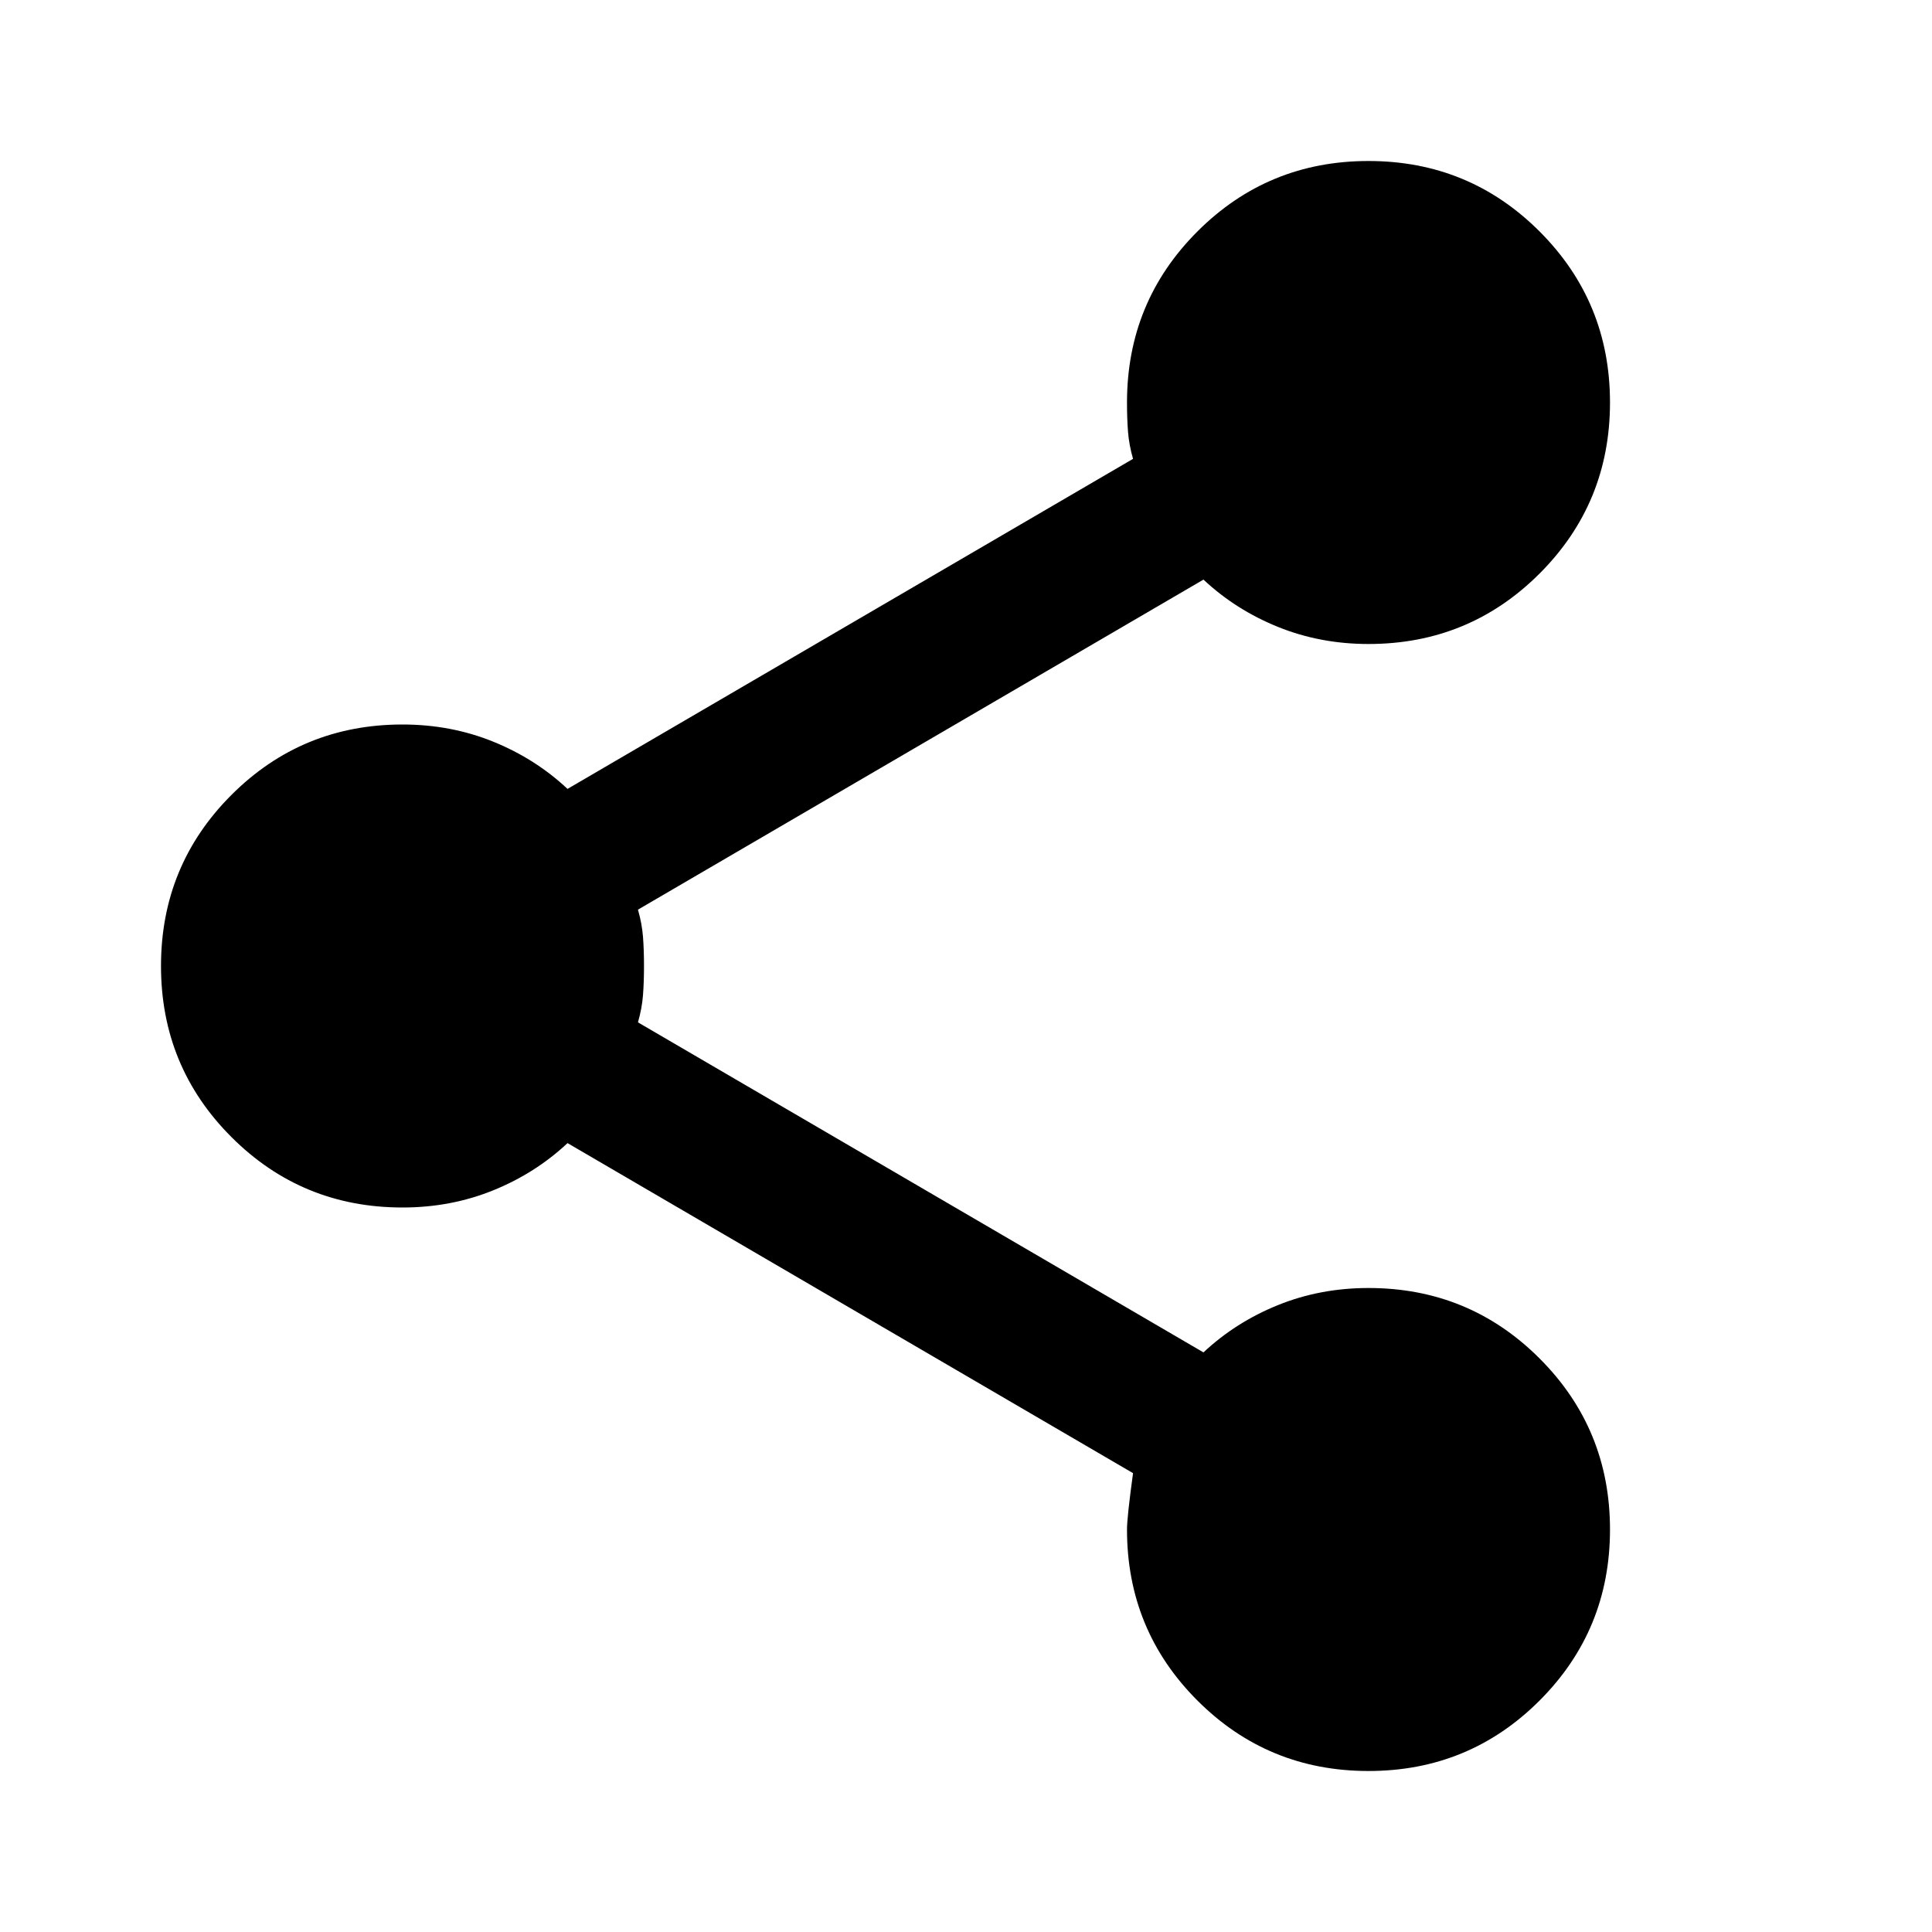
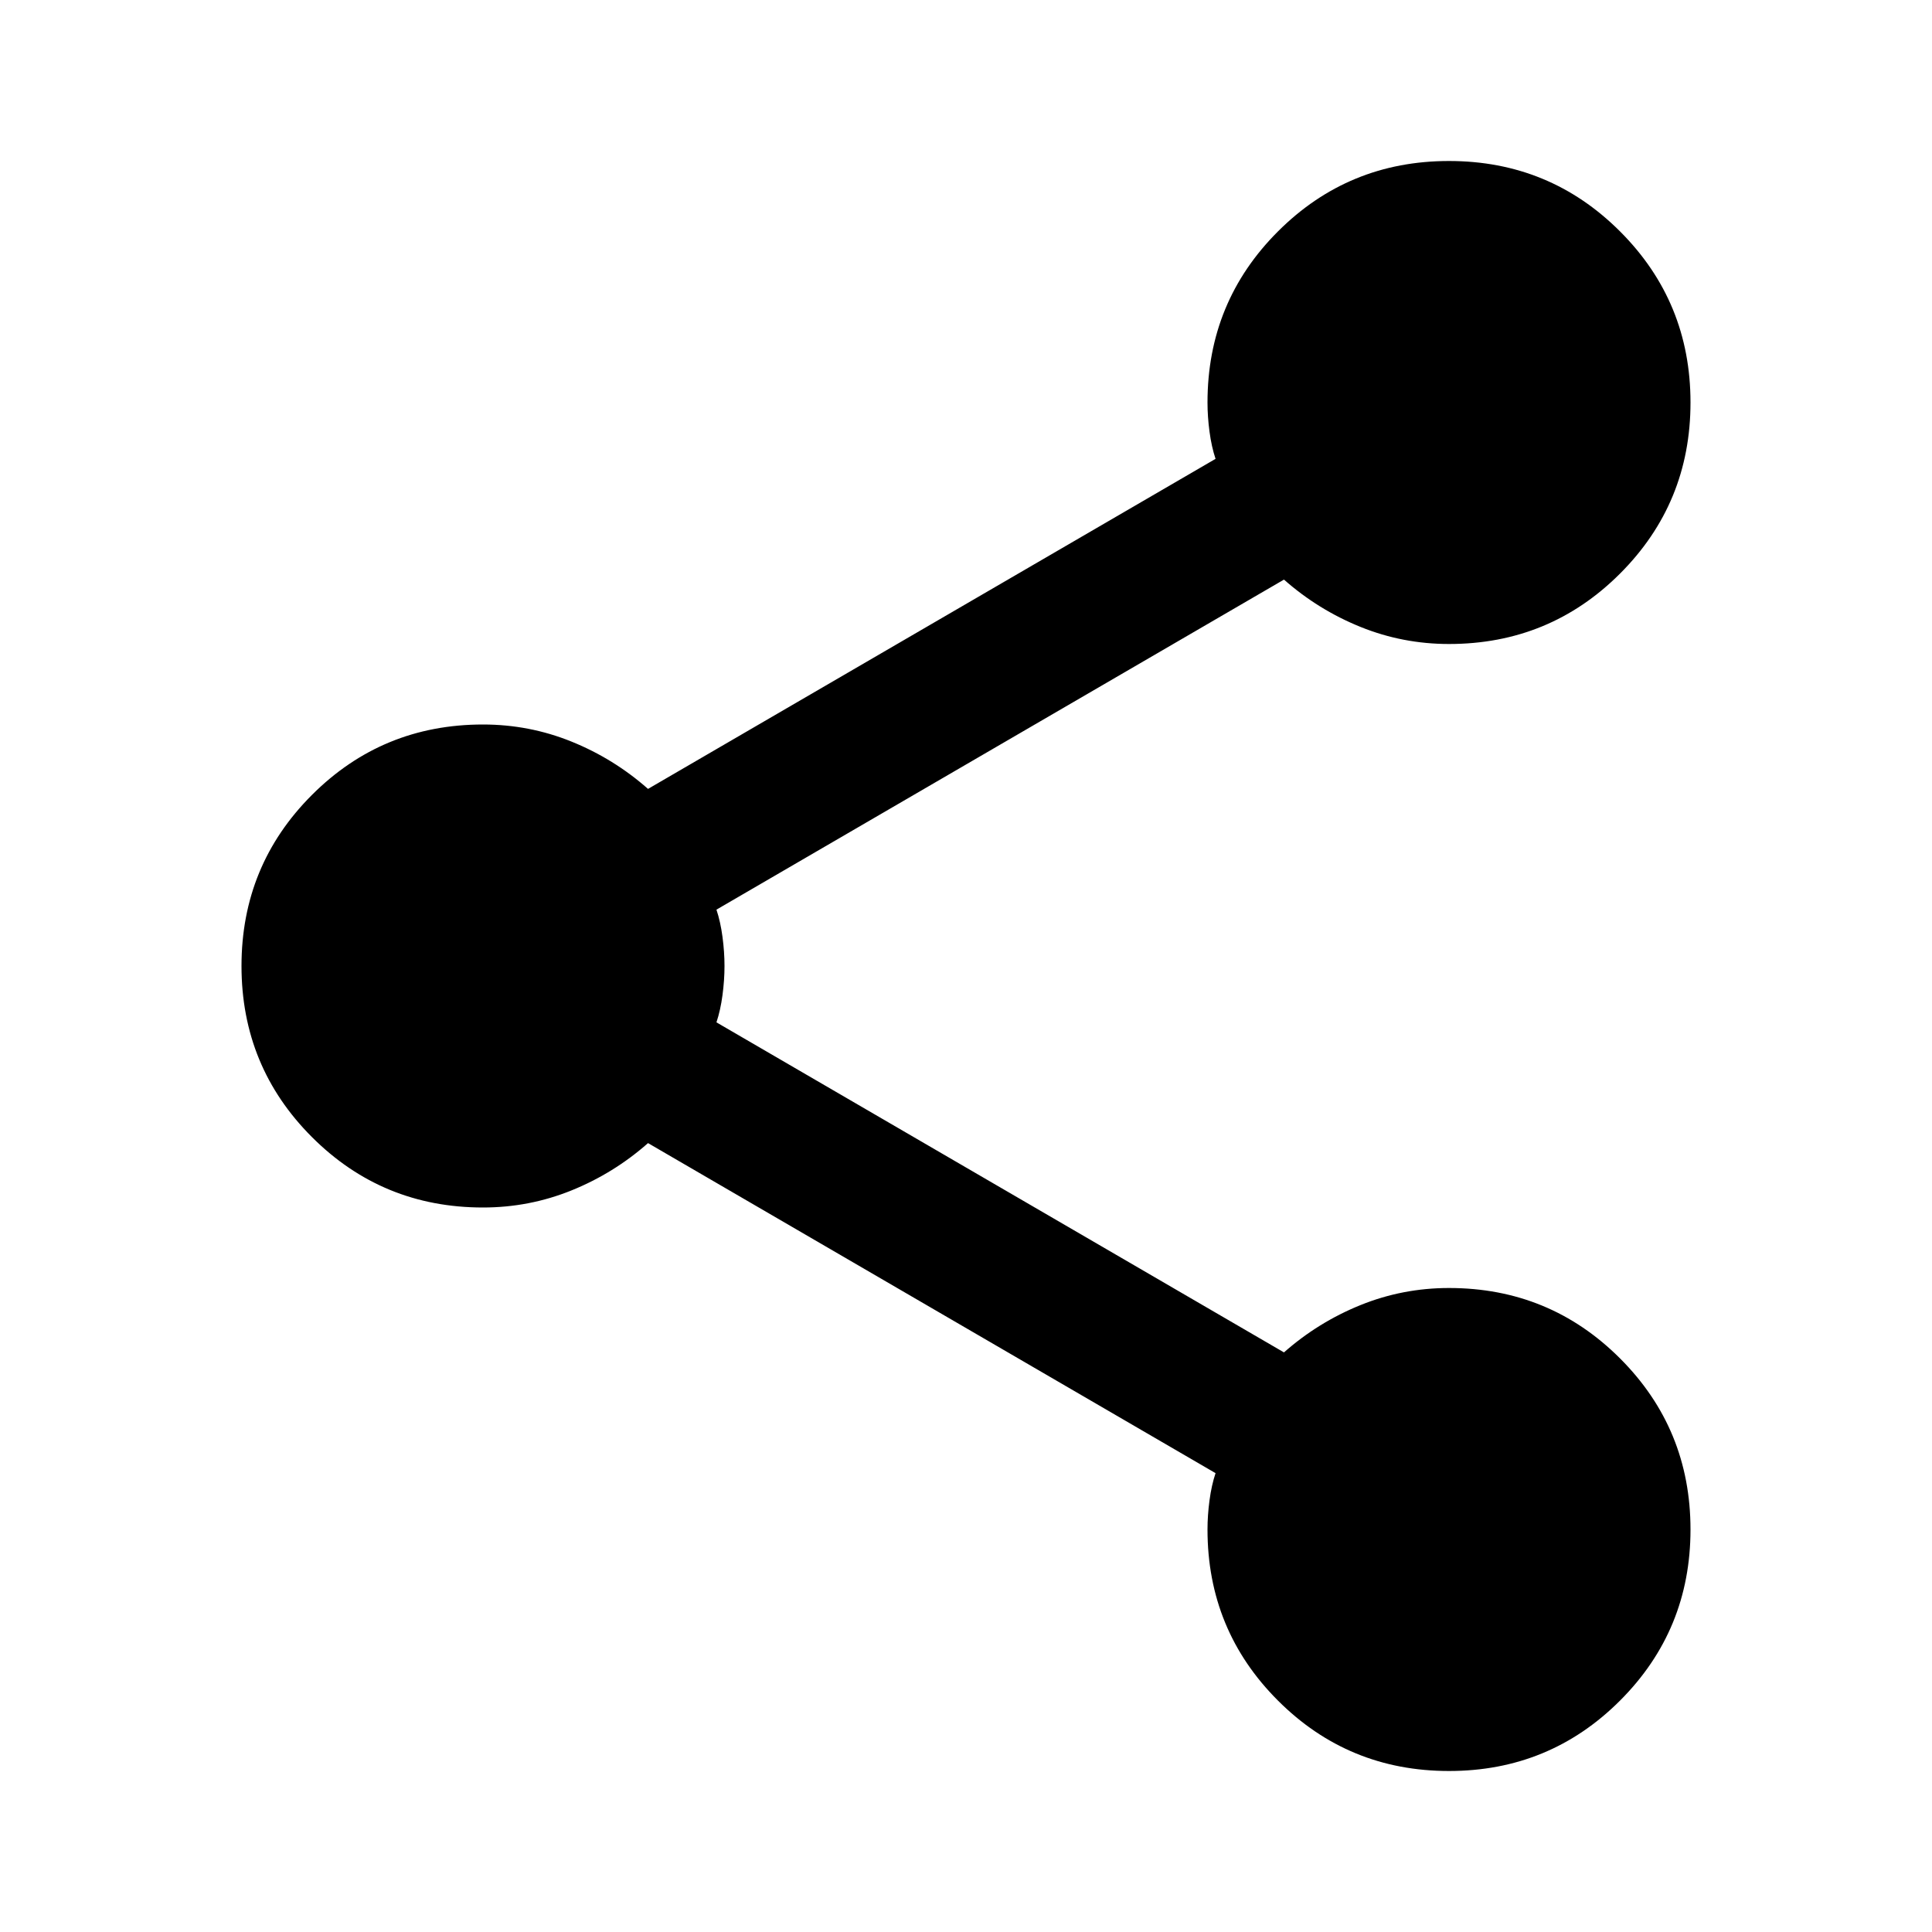
<svg xmlns="http://www.w3.org/2000/svg" height="24" viewBox="0 -960 960 960" width="24">
-   <path d="M680-80q-50 0-85-35t-35-85q0-6 3-28L282-392q-16 15-37 23.5t-45 8.5q-50 0-85-35t-35-85q0-50 35-85t85-35q24 0 45 8.5t37 23.5l281-164q-2-7-2.5-13.5T560-760q0-50 35-85t85-35q50 0 85 35t35 85q0 50-35 85t-85 35q-24 0-45-8.5T598-672L317-508q2 7 2.5 13.5t.5 14.5q0 8-.5 14.5T317-452l281 164q16-15 37-23.5t45-8.5q50 0 85 35t35 85q0 50-35 85t-85 35Z" />
+   <path d="M720-80q-50 0-85-35t-35-85q0-7 1-14.5t3-13.5L322-392q-17 15-38 23.5t-44 8.5q-50 0-85-35t-35-85q0-50 35-85t85-35q23 0 44 8.5t38 23.5l282-164q-2-6-3-13.5t-1-14.5q0-50 35-85t85-35q50 0 85 35t35 85q0 50-35 85t-85 35q-23 0-44-8.5T638-672L356-508q2 6 3 13.5t1 14.5q0 7-1 14.5t-3 13.5l282 164q17-15 38-23.5t44-8.5q50 0 85 35t35 85q0 50-35 85t-85 35Z" />
</svg>
